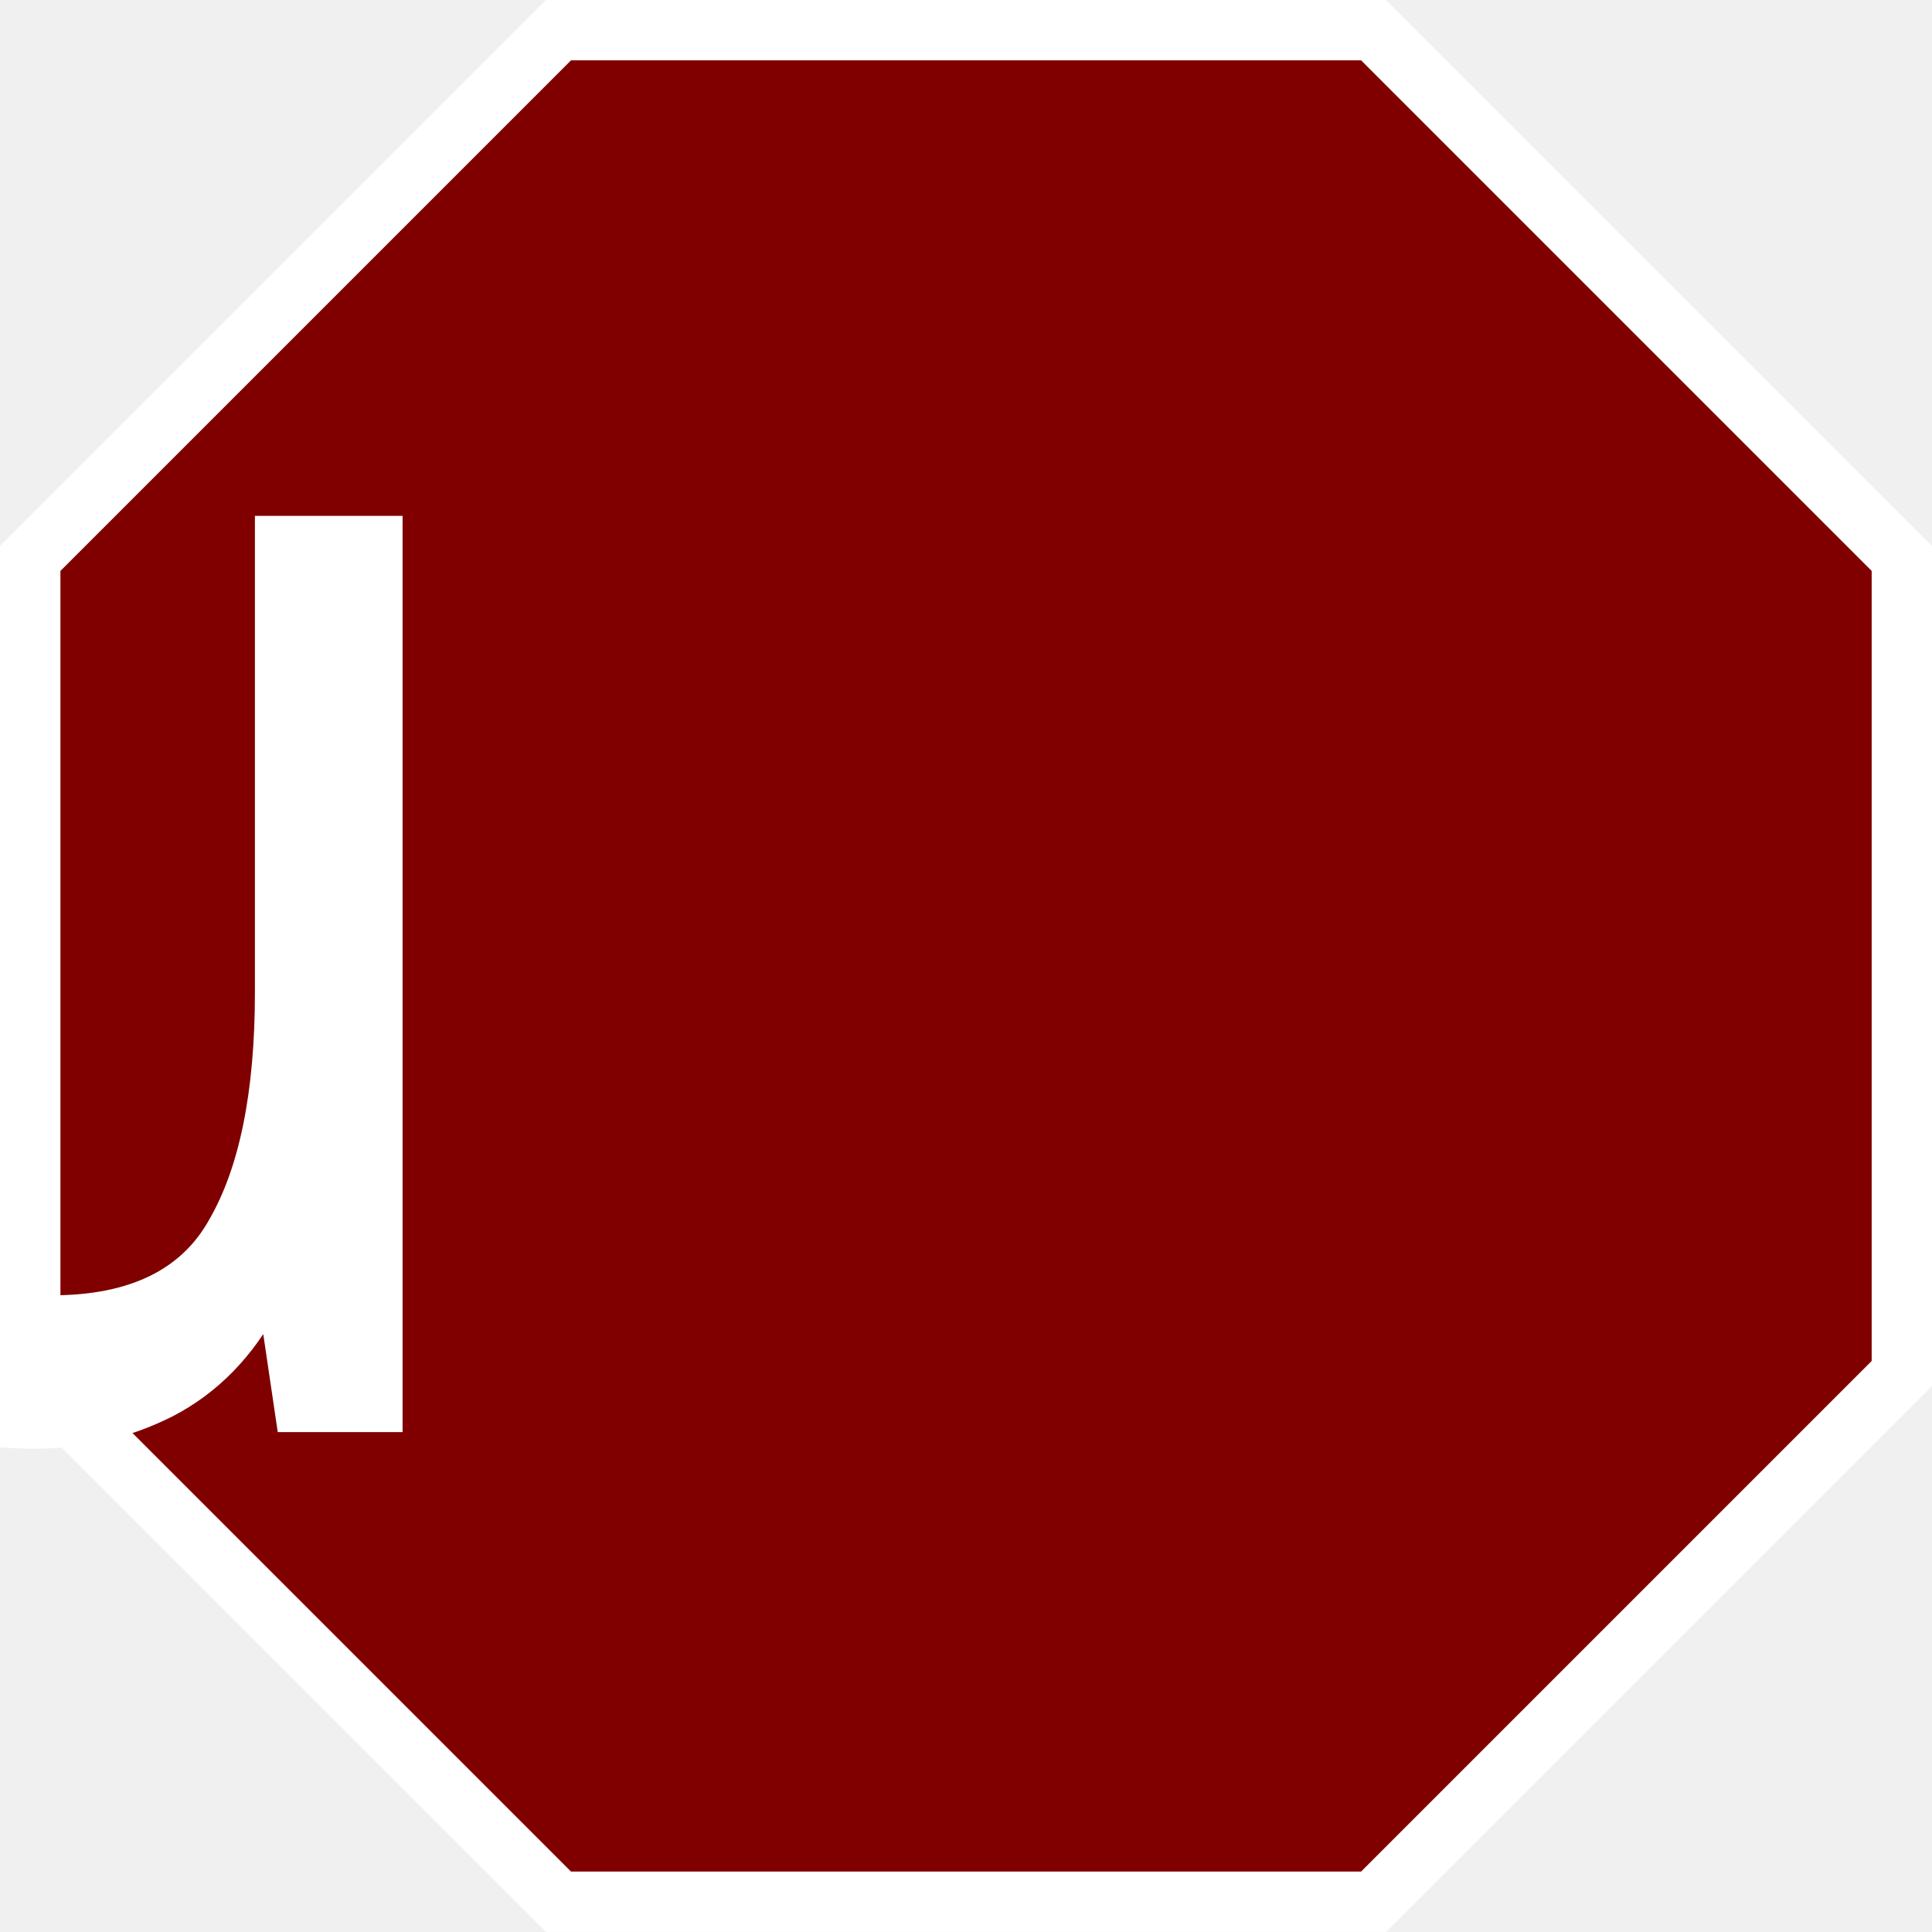
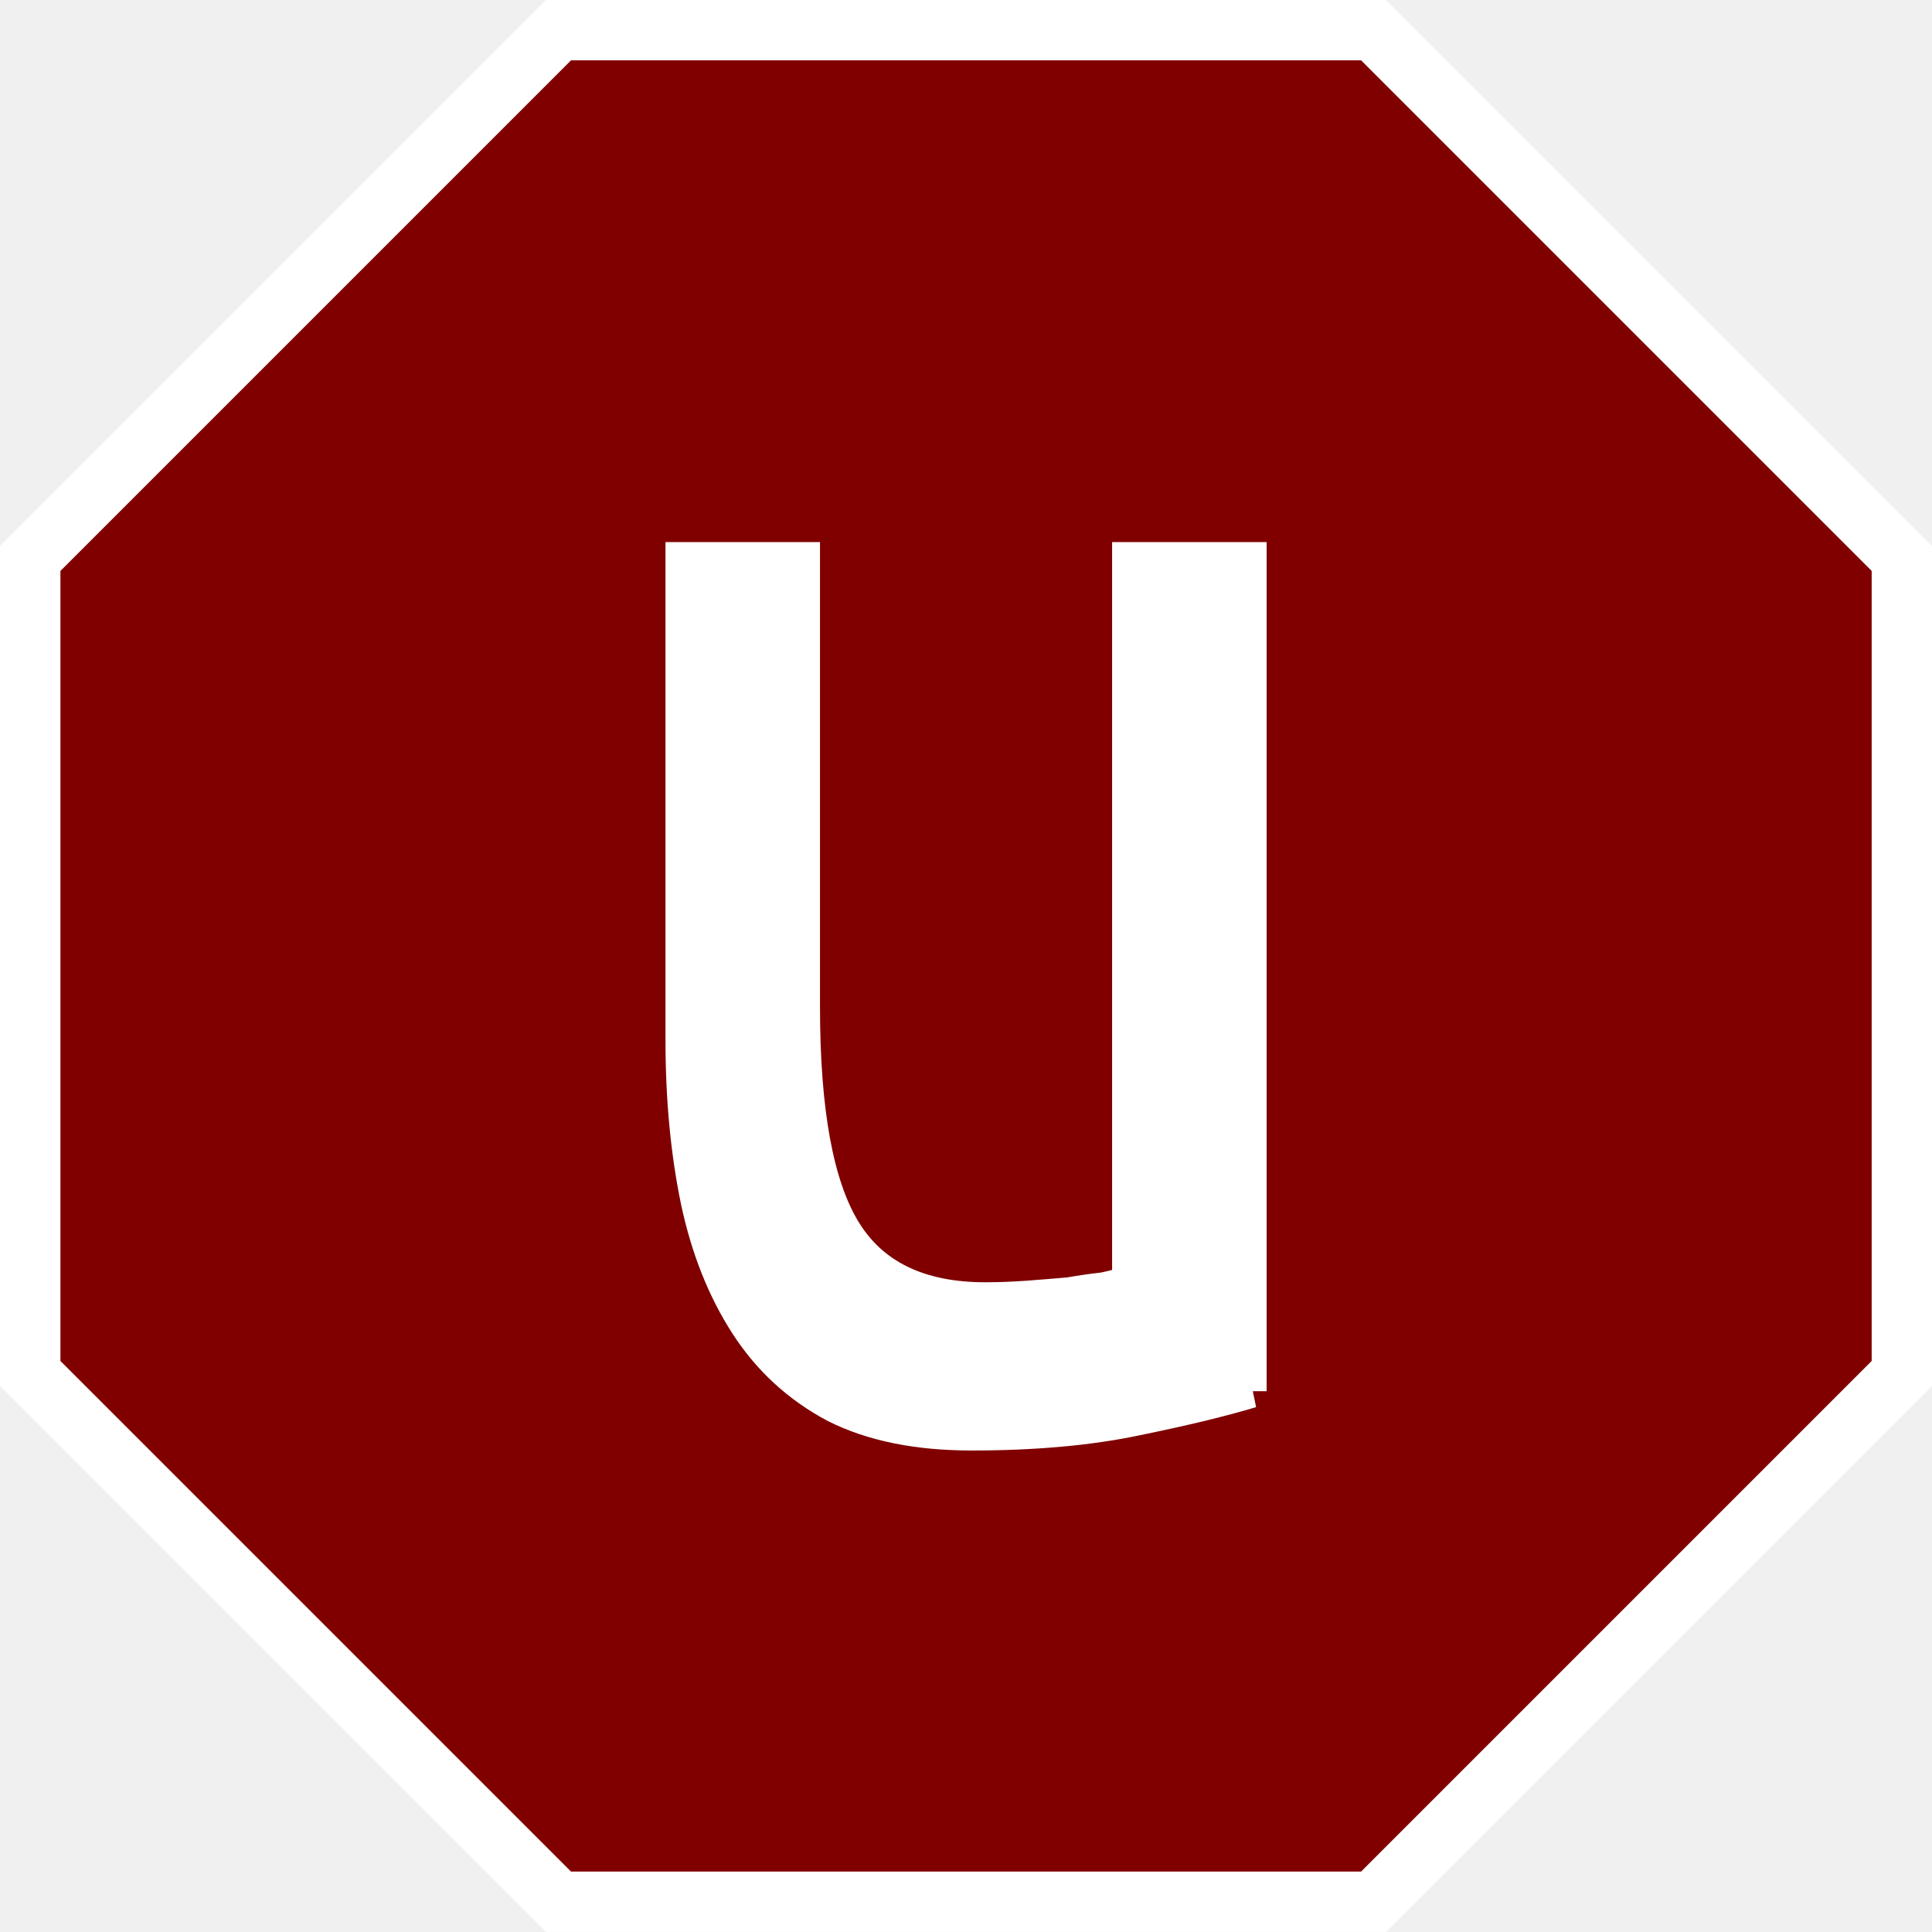
<svg xmlns="http://www.w3.org/2000/svg" xmlns:xlink="http://www.w3.org/1999/xlink" width="16" height="16" id="svg2" version="1.1">
  <defs id="defs4">
    <linearGradient id="linearGradient3770">
      <stop style="stop-color:#000000;stop-opacity:1;" offset="0" id="stop3772" />
      <stop style="stop-color:#000000;stop-opacity:0;" offset="1" id="stop3774" />
    </linearGradient>
    <radialGradient xlink:href="#linearGradient3770" id="radialGradient3776" cx="82.145" cy="81.055" fx="82.145" fy="81.055" r="22.573" gradientTransform="matrix(1,0,0,1.258432,0,-20.94724)" gradientUnits="userSpaceOnUse" />
  </defs>
  <g id="layer1" style="display:inline" transform="translate(-17.87255,-17.32535)">
    <path id="path3788" d="m 18.123,21.95 0,6.75 4.375,4.375 6.75,0 4.375,-4.375 0,-6.75 -4.375,-4.375 -6.75,0 z" style="fill:#800000;fill-opacity:1;stroke:#ffffff;stroke-width:0.5;stroke-linecap:butt;stroke-linejoin:miter;stroke-miterlimit:4;stroke-opacity:1;stroke-dasharray:none;display:inline" />
-     <text xml:space="preserve" style="font-size:12.426px;font-style:normal;font-variant:normal;font-weight:normal;font-stretch:normal;text-align:center;line-height:125%;letter-spacing:0px;word-spacing:0px;text-anchor:middle;fill:#ffffff;fill-opacity:1;stroke:#ffffff;stroke-width:0.25;stroke-miterlimit:4;stroke-opacity:1;stroke-dasharray:none;font-family:Ubuntu;-inkscape-font-specification:Ubuntu" x="28.466" y="26.439" id="text3832" transform="scale(0.9101236,1.098752)">
-       <tspan id="tspan3834" x="28.466" y="26.439" style="font-style:normal;font-variant:normal;font-weight:normal;font-stretch:normal;fill:#ffffff;fill-opacity:1;stroke:#ffffff;stroke-width:0.25;stroke-miterlimit:4;stroke-opacity:1;stroke-dasharray:none;font-family:Ubuntu;-inkscape-font-specification:Ubuntu">u</tspan>
-     </text>
+     <g transform="scale(0.9101236,1.098752)" style="font-size:12.426px;font-style:normal;font-variant:normal;font-weight:normal;font-stretch:normal;text-align:center;line-height:125%;letter-spacing:0px;word-spacing:0px;text-anchor:middle;fill:#ffffff;fill-opacity:1;stroke:#ffffff;stroke-width:0.25;stroke-miterlimit:4;stroke-opacity:1;font-family:Ubuntu;-inkscape-font-specification:Ubuntu" id="text3832">
+       <path d="m 31.037,26.253 c -0.265,0.066 -0.617,0.137 -1.056,0.211 -0.431,0.075 -0.932,0.112 -1.504,0.112 -0.497,-1e-6 -0.915,-0.07 -1.255,-0.211 -0.34,-0.149 -0.613,-0.356 -0.82,-0.621 -0.207,-0.265 -0.356,-0.576 -0.447,-0.932 -0.091,-0.365 -0.137,-0.766 -0.137,-1.205 l 0,-3.628 1.156,0 0,3.38 c -2e-6,0.787 0.124,1.35 0.373,1.69 0.249,0.34 0.667,0.509 1.255,0.509 0.124,1e-6 0.253,-0.004 0.385,-0.012 0.133,-0.008 0.257,-0.017 0.373,-0.025 0.116,-0.017 0.22,-0.029 0.311,-0.037 0.099,-0.017 0.17,-0.033 0.211,-0.05 l 0,-5.455 1.156,0 0,6.275" style="fill:#ffffff;stroke:#ffffff;font-family:Ubuntu;-inkscape-font-specification:Ubuntu" id="path2993" />
+     </g>
  </g>
  <g id="layer5" style="display:inline" transform="translate(-17.87255,-17.32535)" />
</svg>
